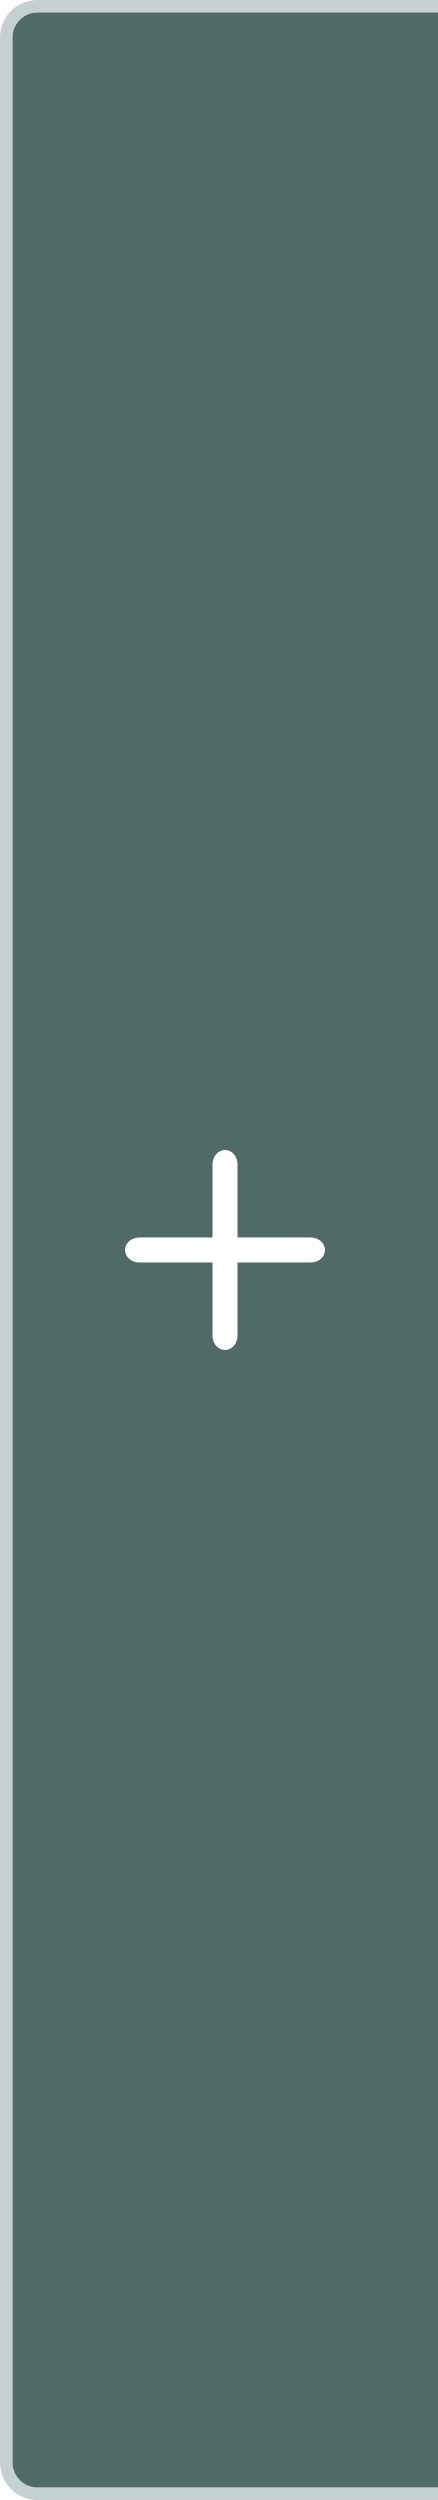
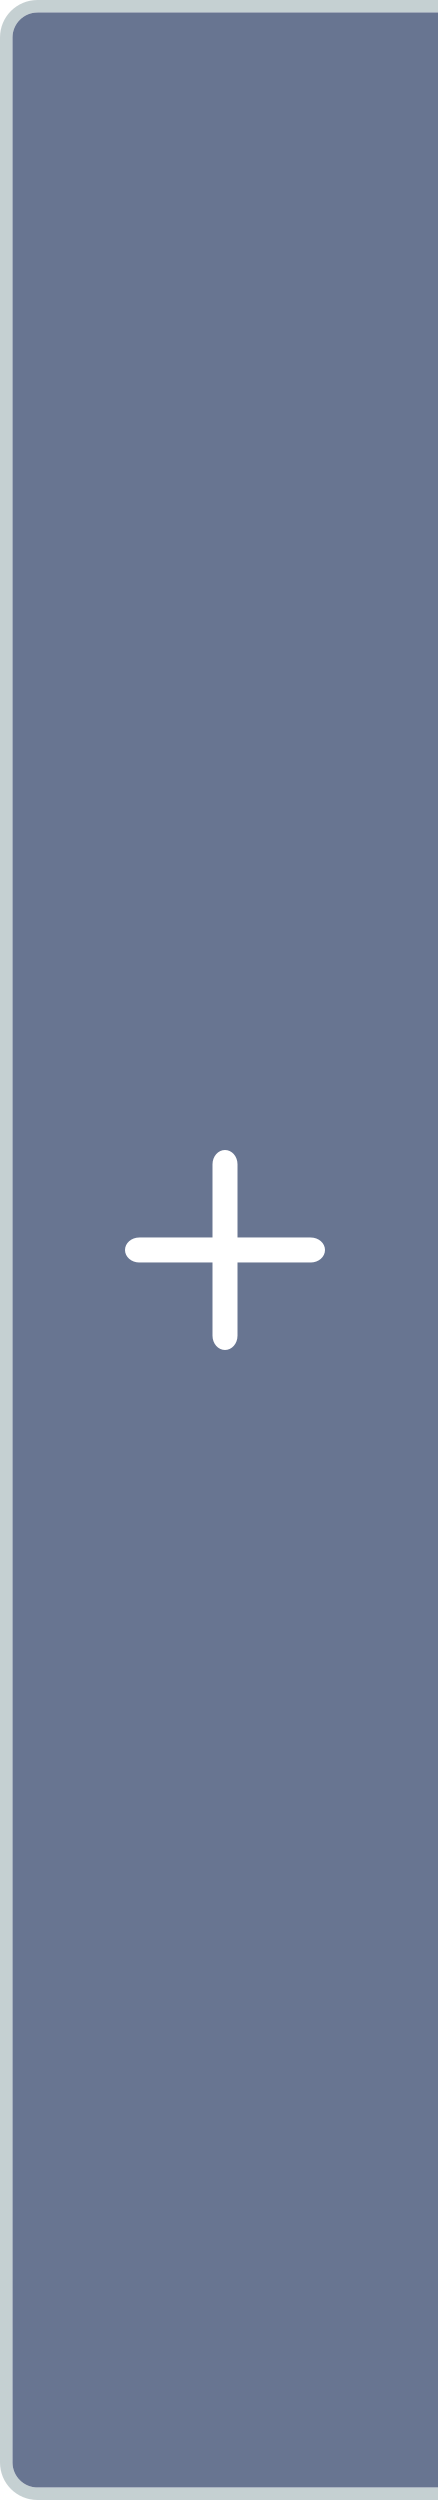
<svg xmlns="http://www.w3.org/2000/svg" xmlns:xlink="http://www.w3.org/1999/xlink" version="1.1" id="svg2" height="200" width="35">
  <defs id="defs4">
    <linearGradient id="selected_fg_color">
      <stop id="stop4147" offset="0" style="stop-color:#ffffff;stop-opacity:1;" />
    </linearGradient>
    <linearGradient id="selected_bg_color">
      <stop id="stop4144" offset="0" style="stop-color:#5294e2;stop-opacity:1;" />
    </linearGradient>
    <linearGradient gradientUnits="userSpaceOnUse" y2="960.362" x2="18" y1="944.362" x1="18" id="linearGradient4149" xlink:href="#selected_fg_color" />
  </defs>
  <g transform="translate(0,-852.3622)" id="layer1">
    <path id="rect3810" transform="translate(0,852.3622)" d="M 3,0 C 1.338,0 0,1.338 0,3 v 194 c 0,1.662 1.338,3 3,3 h 33 c 1.662,0 3,-1.338 3,-3 V 3 C 39,1.338 37.662,0 36,0 Z m 0,1 h 33 c 1.108,0 2,0.892 2,2 v 194 c 0,1.108 -0.892,2 -2,2 H 3 c -1.108,0 -2,-0.892 -2,-2 V 3 C 1,1.892 1.892,1 3,1 Z" style="opacity:0.5;fill:#8ca1a5;fill-opacity:1;stroke:none;stroke-width:0;stroke-linecap:butt;stroke-linejoin:miter;stroke-miterlimit:4;stroke-dasharray:none;stroke-dashoffset:0;stroke-opacity:1" />
    <g style="opacity:0.5;fill:#000000;fill-opacity:1" id="g3917-7" transform="translate(0,-0.9999969)" />
-     <rect ry="2" y="853.362" x="1" height="198" width="37" id="rect3812" style="opacity:1;fill:#506a68;fill-opacity:1;stroke:#8ca1a5;stroke-width:0;stroke-linecap:butt;stroke-linejoin:miter;stroke-miterlimit:4;stroke-dasharray:none;stroke-dashoffset:0;stroke-opacity:1" rx="2" />
+     <rect ry="2" y="853.362" x="1" height="198" width="37" id="rect3812" style="opacity:1;fill:#687591;fill-opacity:1;stroke:#8ca1a5;stroke-width:0;stroke-linecap:butt;stroke-linejoin:miter;stroke-miterlimit:4;stroke-dasharray:none;stroke-dashoffset:0;stroke-opacity:1" rx="2" />
    <g style="fill:url(#linearGradient4149);fill-opacity:1" id="g3917">
      <rect style="opacity:1;fill:url(#linearGradient4149);fill-opacity:1;stroke:#102b68;stroke-width:0;stroke-linecap:butt;stroke-linejoin:miter;stroke-miterlimit:4;stroke-dasharray:none;stroke-dashoffset:0;stroke-opacity:1" id="rect3897" width="2" height="16" x="17" y="944.362" ry="1.143" />
      <rect style="opacity:1;fill:url(#linearGradient4149);fill-opacity:1;stroke:#102b68;stroke-width:0;stroke-linecap:butt;stroke-linejoin:miter;stroke-miterlimit:4;stroke-dasharray:none;stroke-dashoffset:0;stroke-opacity:1" id="rect3897-6" width="2" height="16" x="951.362" y="-26" ry="1.143" transform="rotate(90)" />
    </g>
  </g>
</svg>
